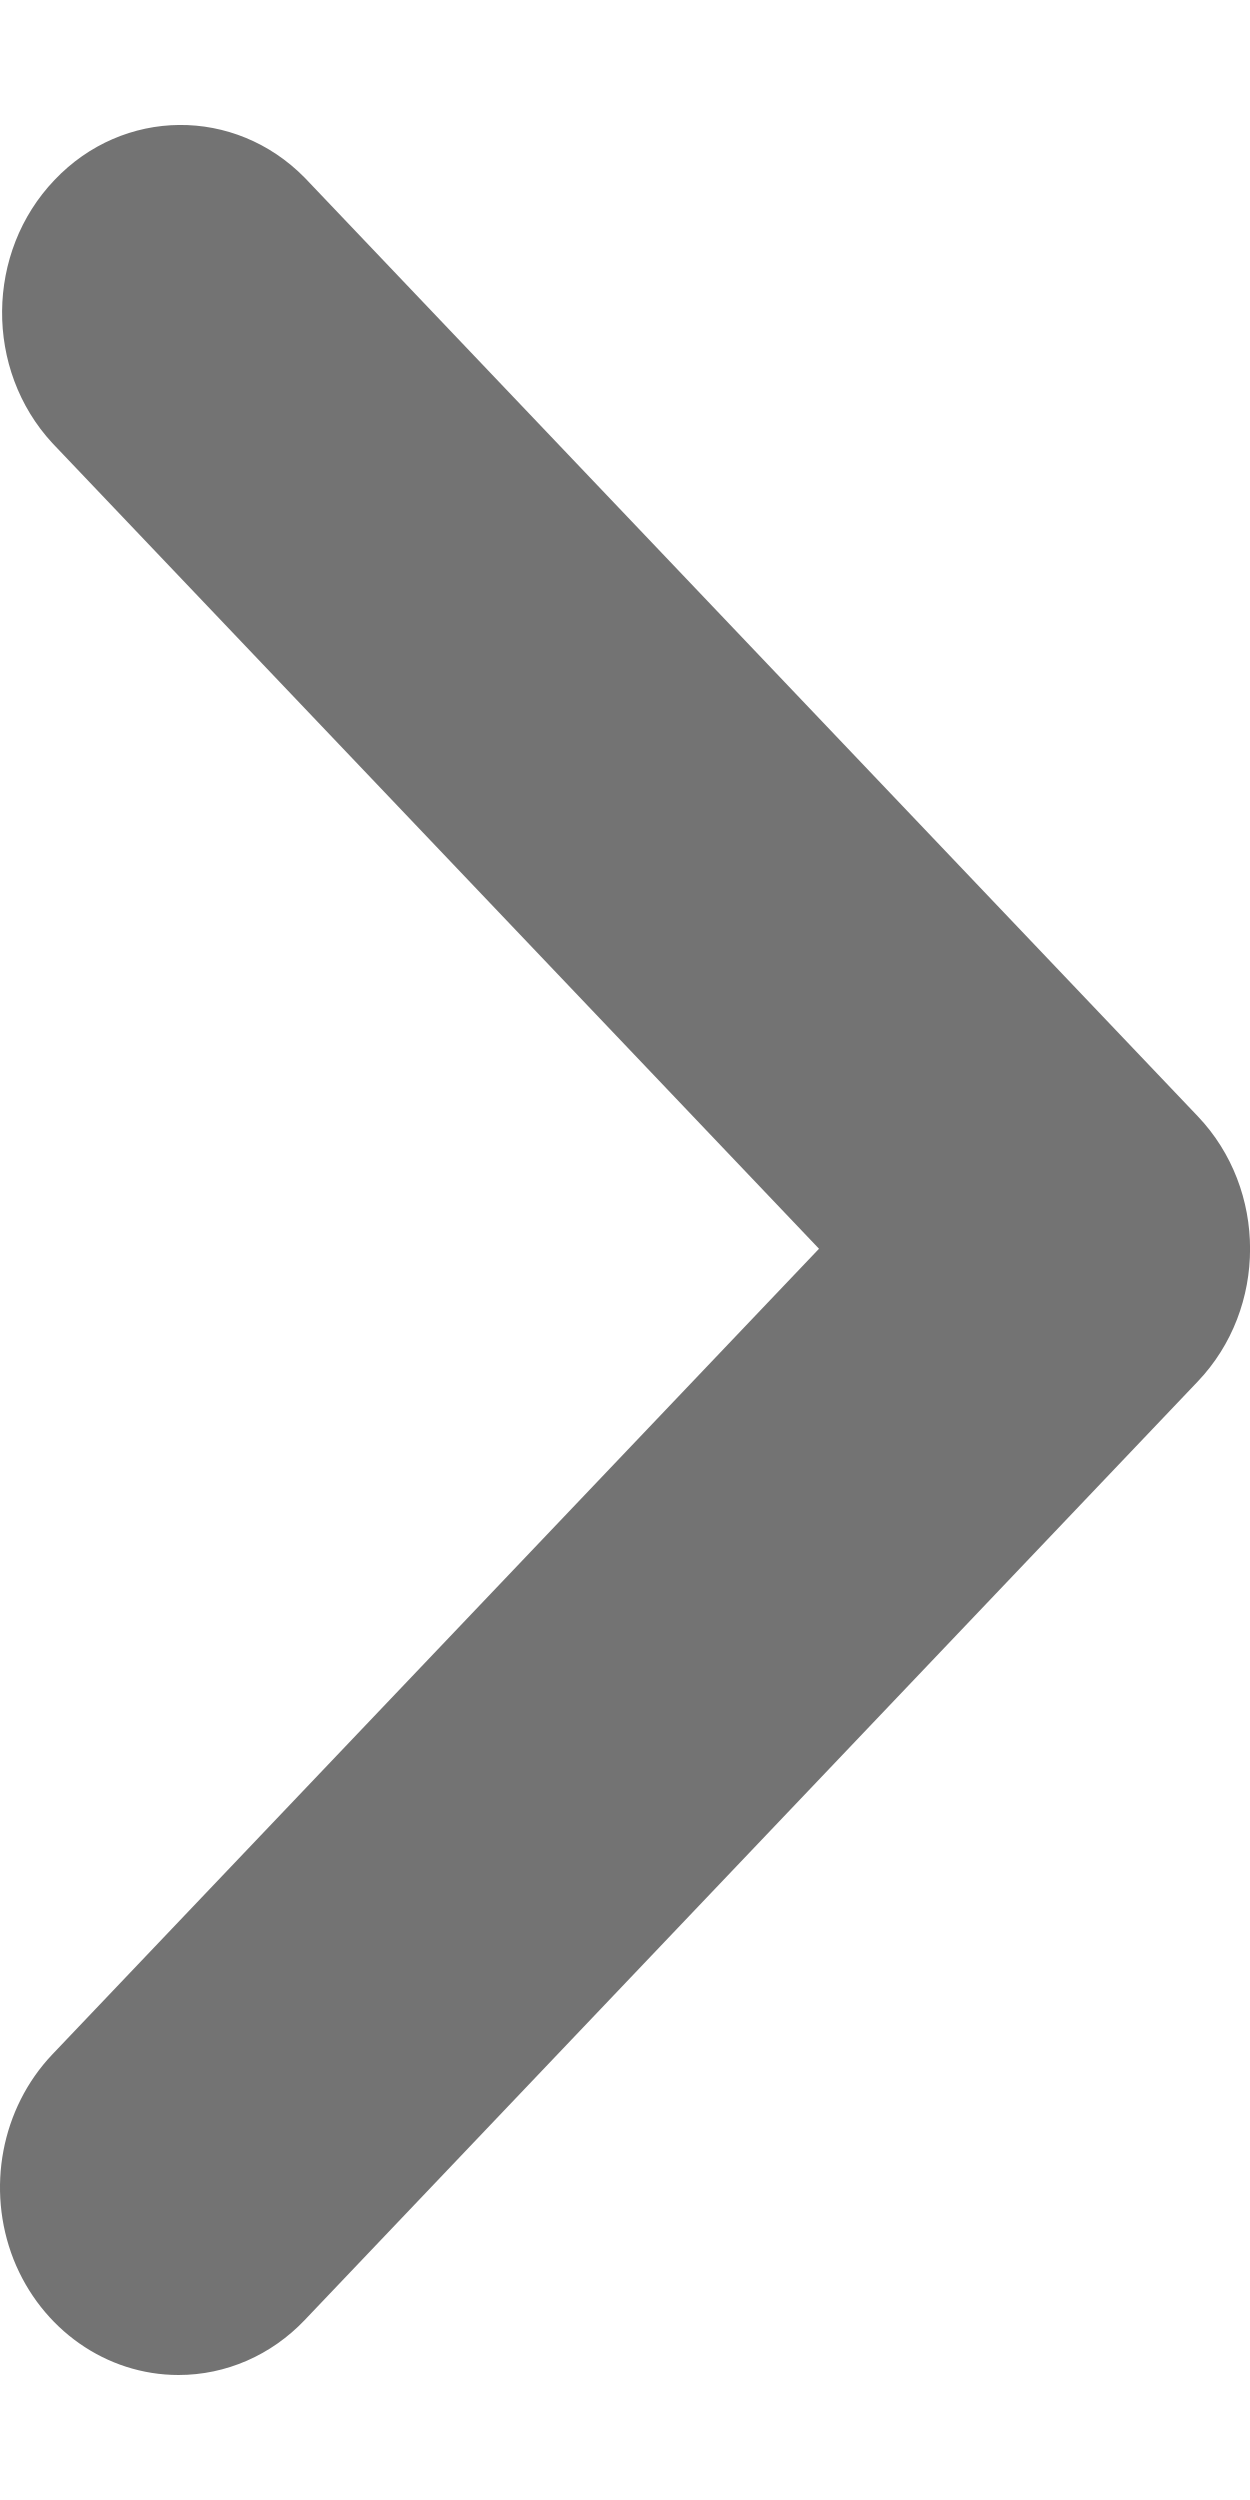
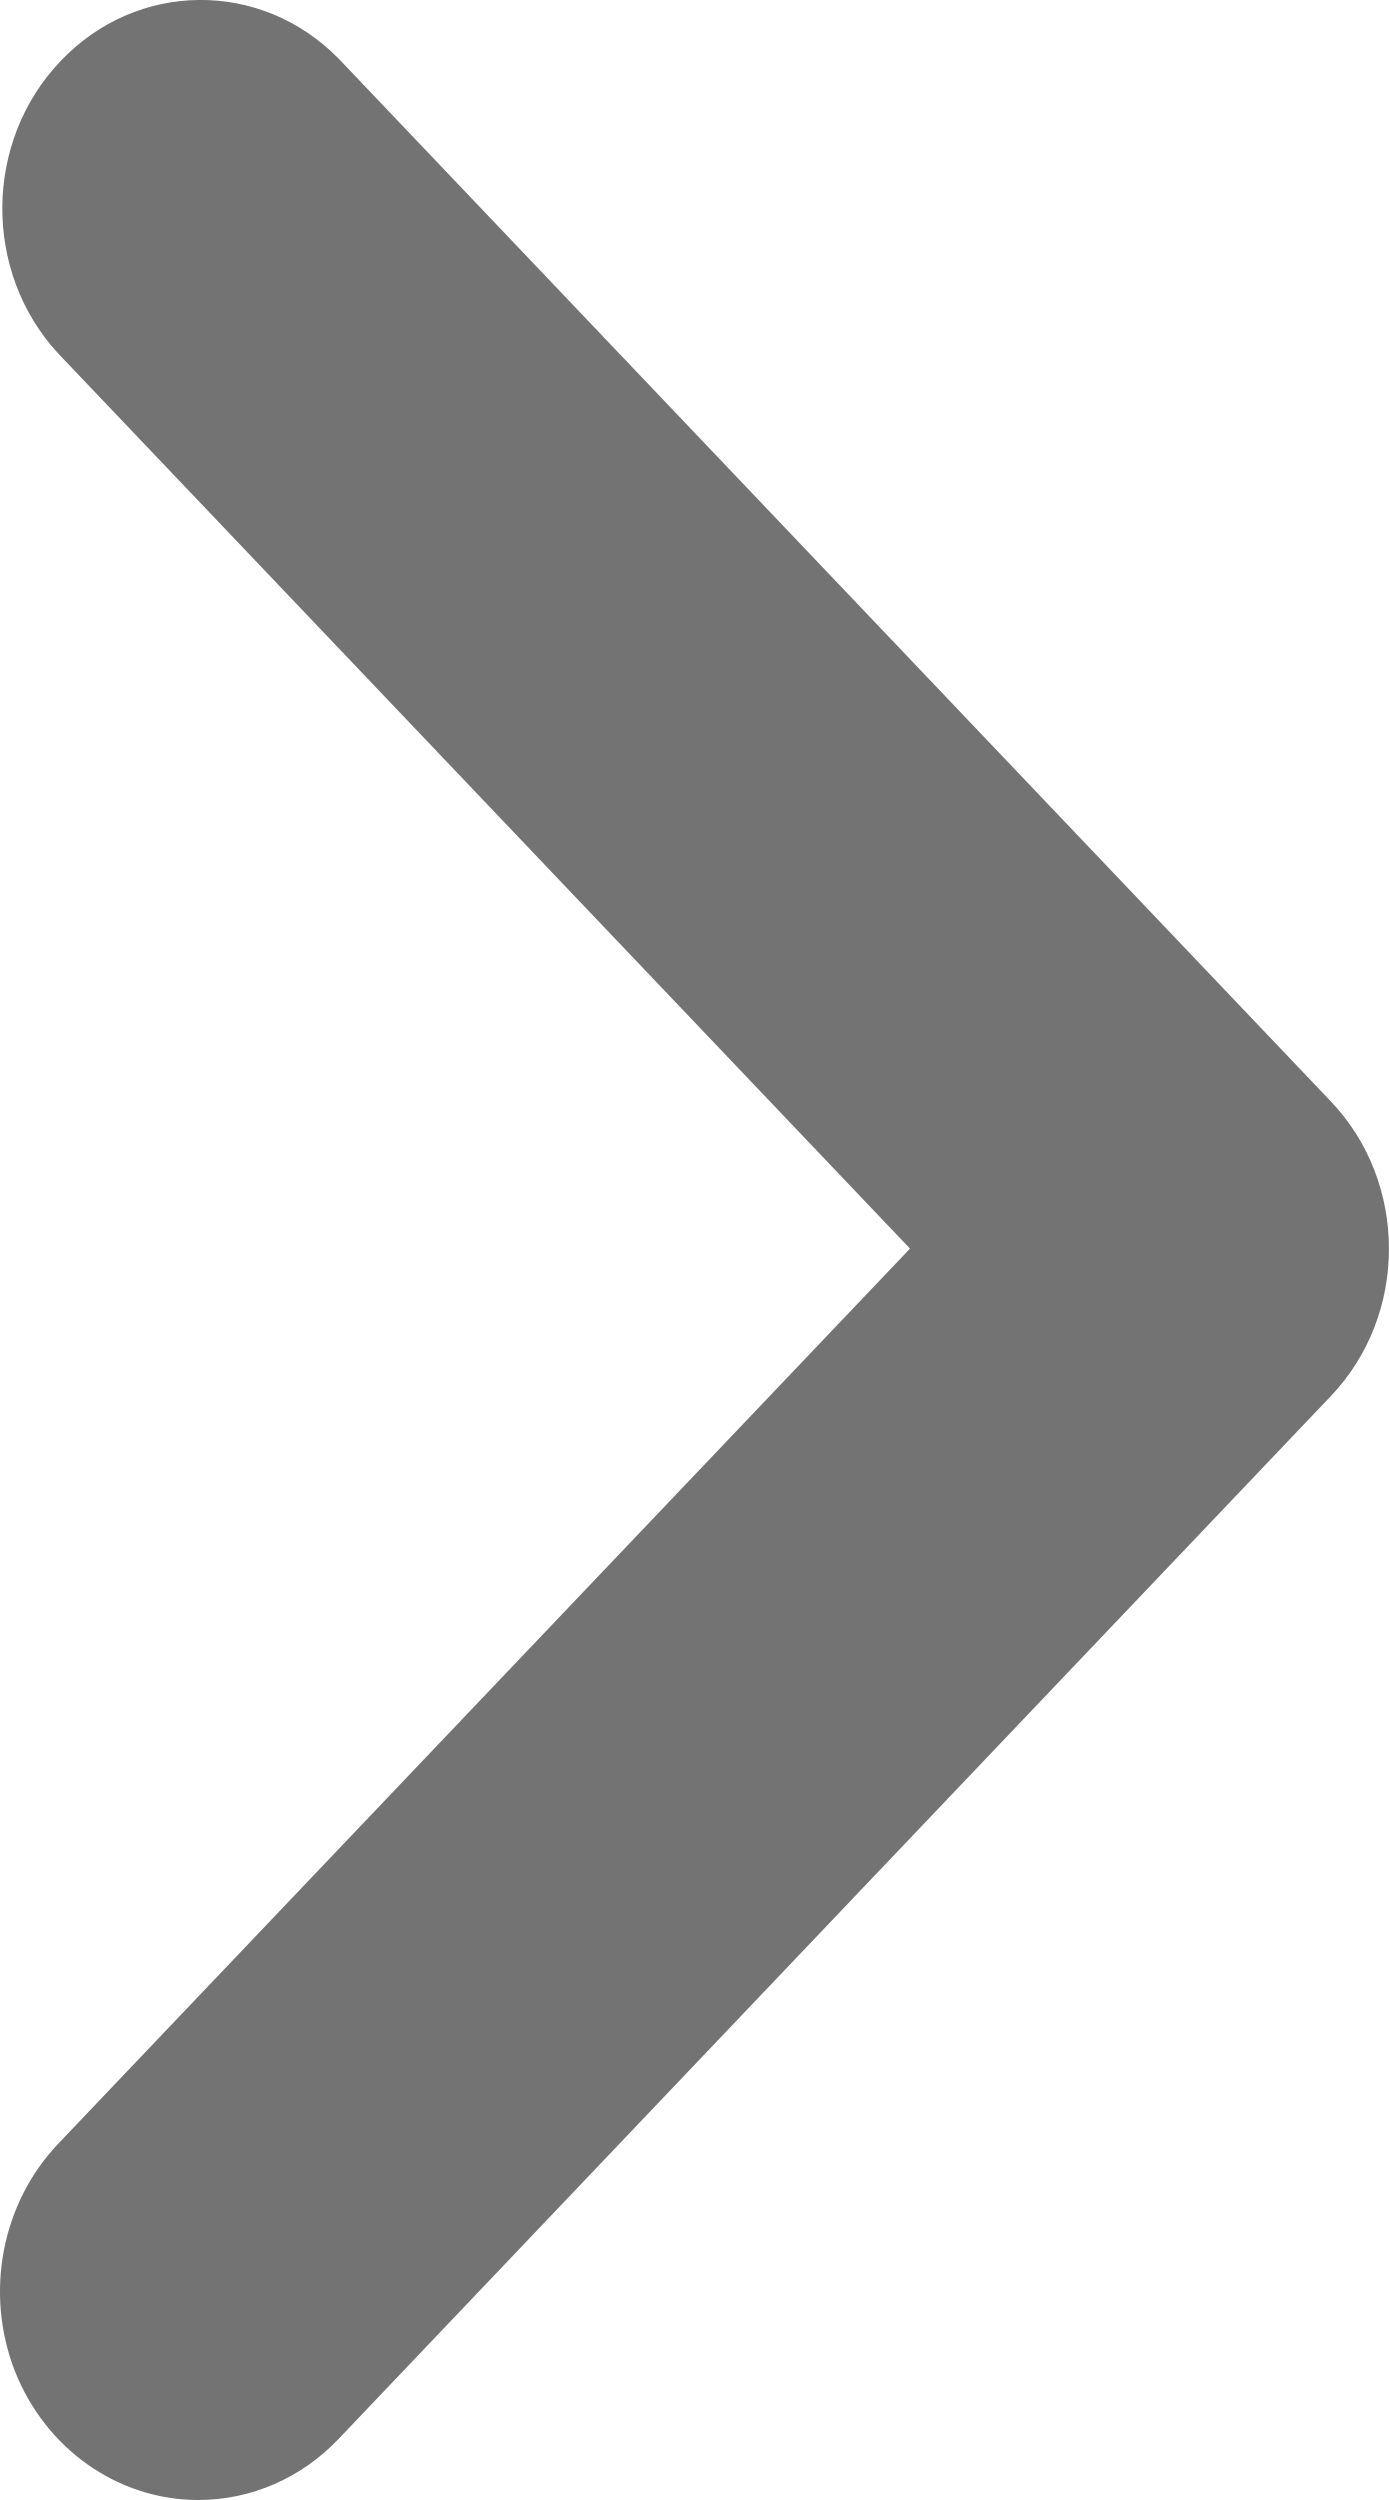
- <svg xmlns="http://www.w3.org/2000/svg" width="5px" height="10px" viewBox="0 0 5 10" version="1.1">
-   <defs />
-   <g id="Entry-/-Collapsed-Card" stroke="none" stroke-width="1" fill="none" fill-rule="evenodd" transform="translate(-299, -31)">
-     <g id="Entry-Card" fill="#737373">
-       <g id="Group-2" transform="translate(299, 31)">
-         <g id="Icon-/-Custom-/-Chevron-Right" transform="translate(0, 0.5)">
-           <g id="Arrow">
-             <path d="M0.714,9 C0.425,9 0.165,8.817 0.054,8.537 C-0.056,8.256 0.005,7.933 0.209,7.718 L3.276,4.495 L0.209,1.272 C-0.062,0.978 -0.058,0.509 0.218,0.22 C0.493,-0.07 0.939,-0.074 1.219,0.211 L4.791,3.965 C5.07,4.258 5.07,4.733 4.791,5.026 L1.219,8.78 C1.085,8.921 0.904,9 0.714,9 Z" fill-rule="nonzero" />
-           </g>
-         </g>
-       </g>
-     </g>
-   </g>
+ <svg xmlns="http://www.w3.org/2000/svg" width="5" height="9" viewBox="0 0 5 9">
+   <path fill="#737373" d="M0.714,9 C0.425,9 0.165,8.817 0.054,8.537 C-0.056,8.256 0.005,7.933 0.209,7.718 L3.276,4.495 L0.209,1.272 C-0.062,0.978 -0.058,0.509 0.218,0.22 C0.493,-0.07 0.939,-0.074 1.219,0.211 L4.791,3.965 C5.07,4.258 5.07,4.733 4.791,5.026 L1.219,8.78 C1.085,8.921 0.904,9 0.714,9 Z" />
</svg>
